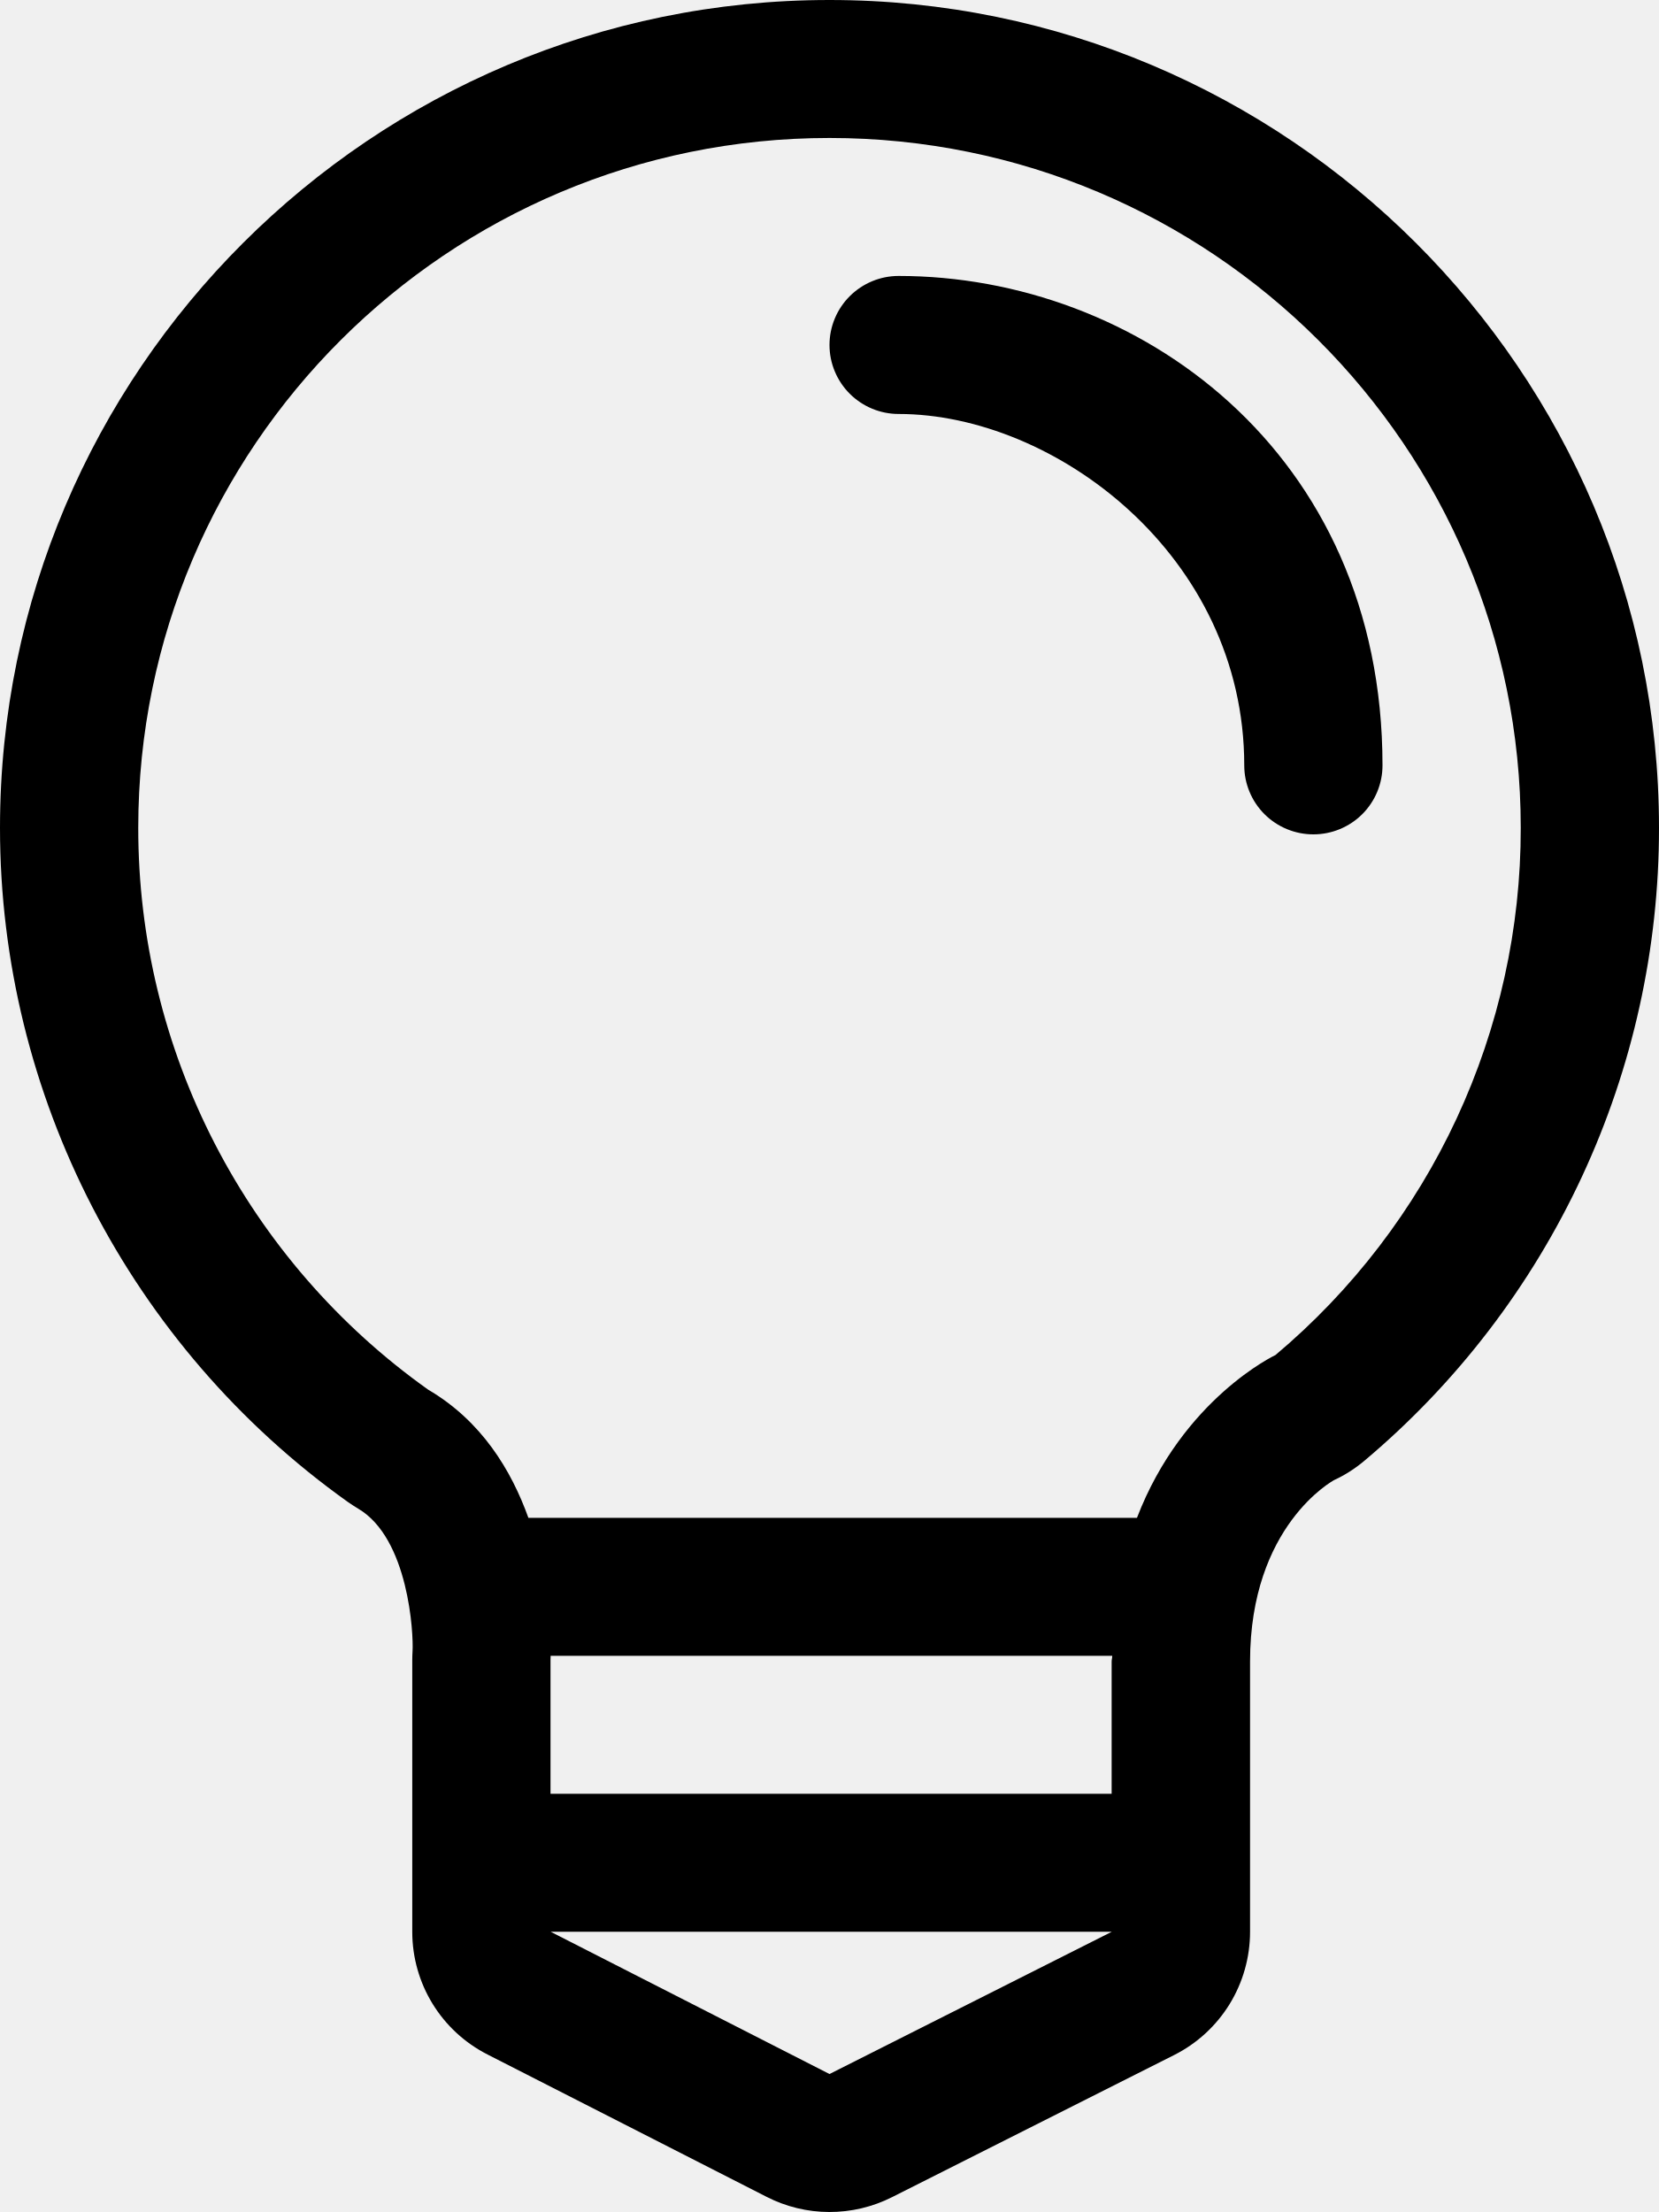
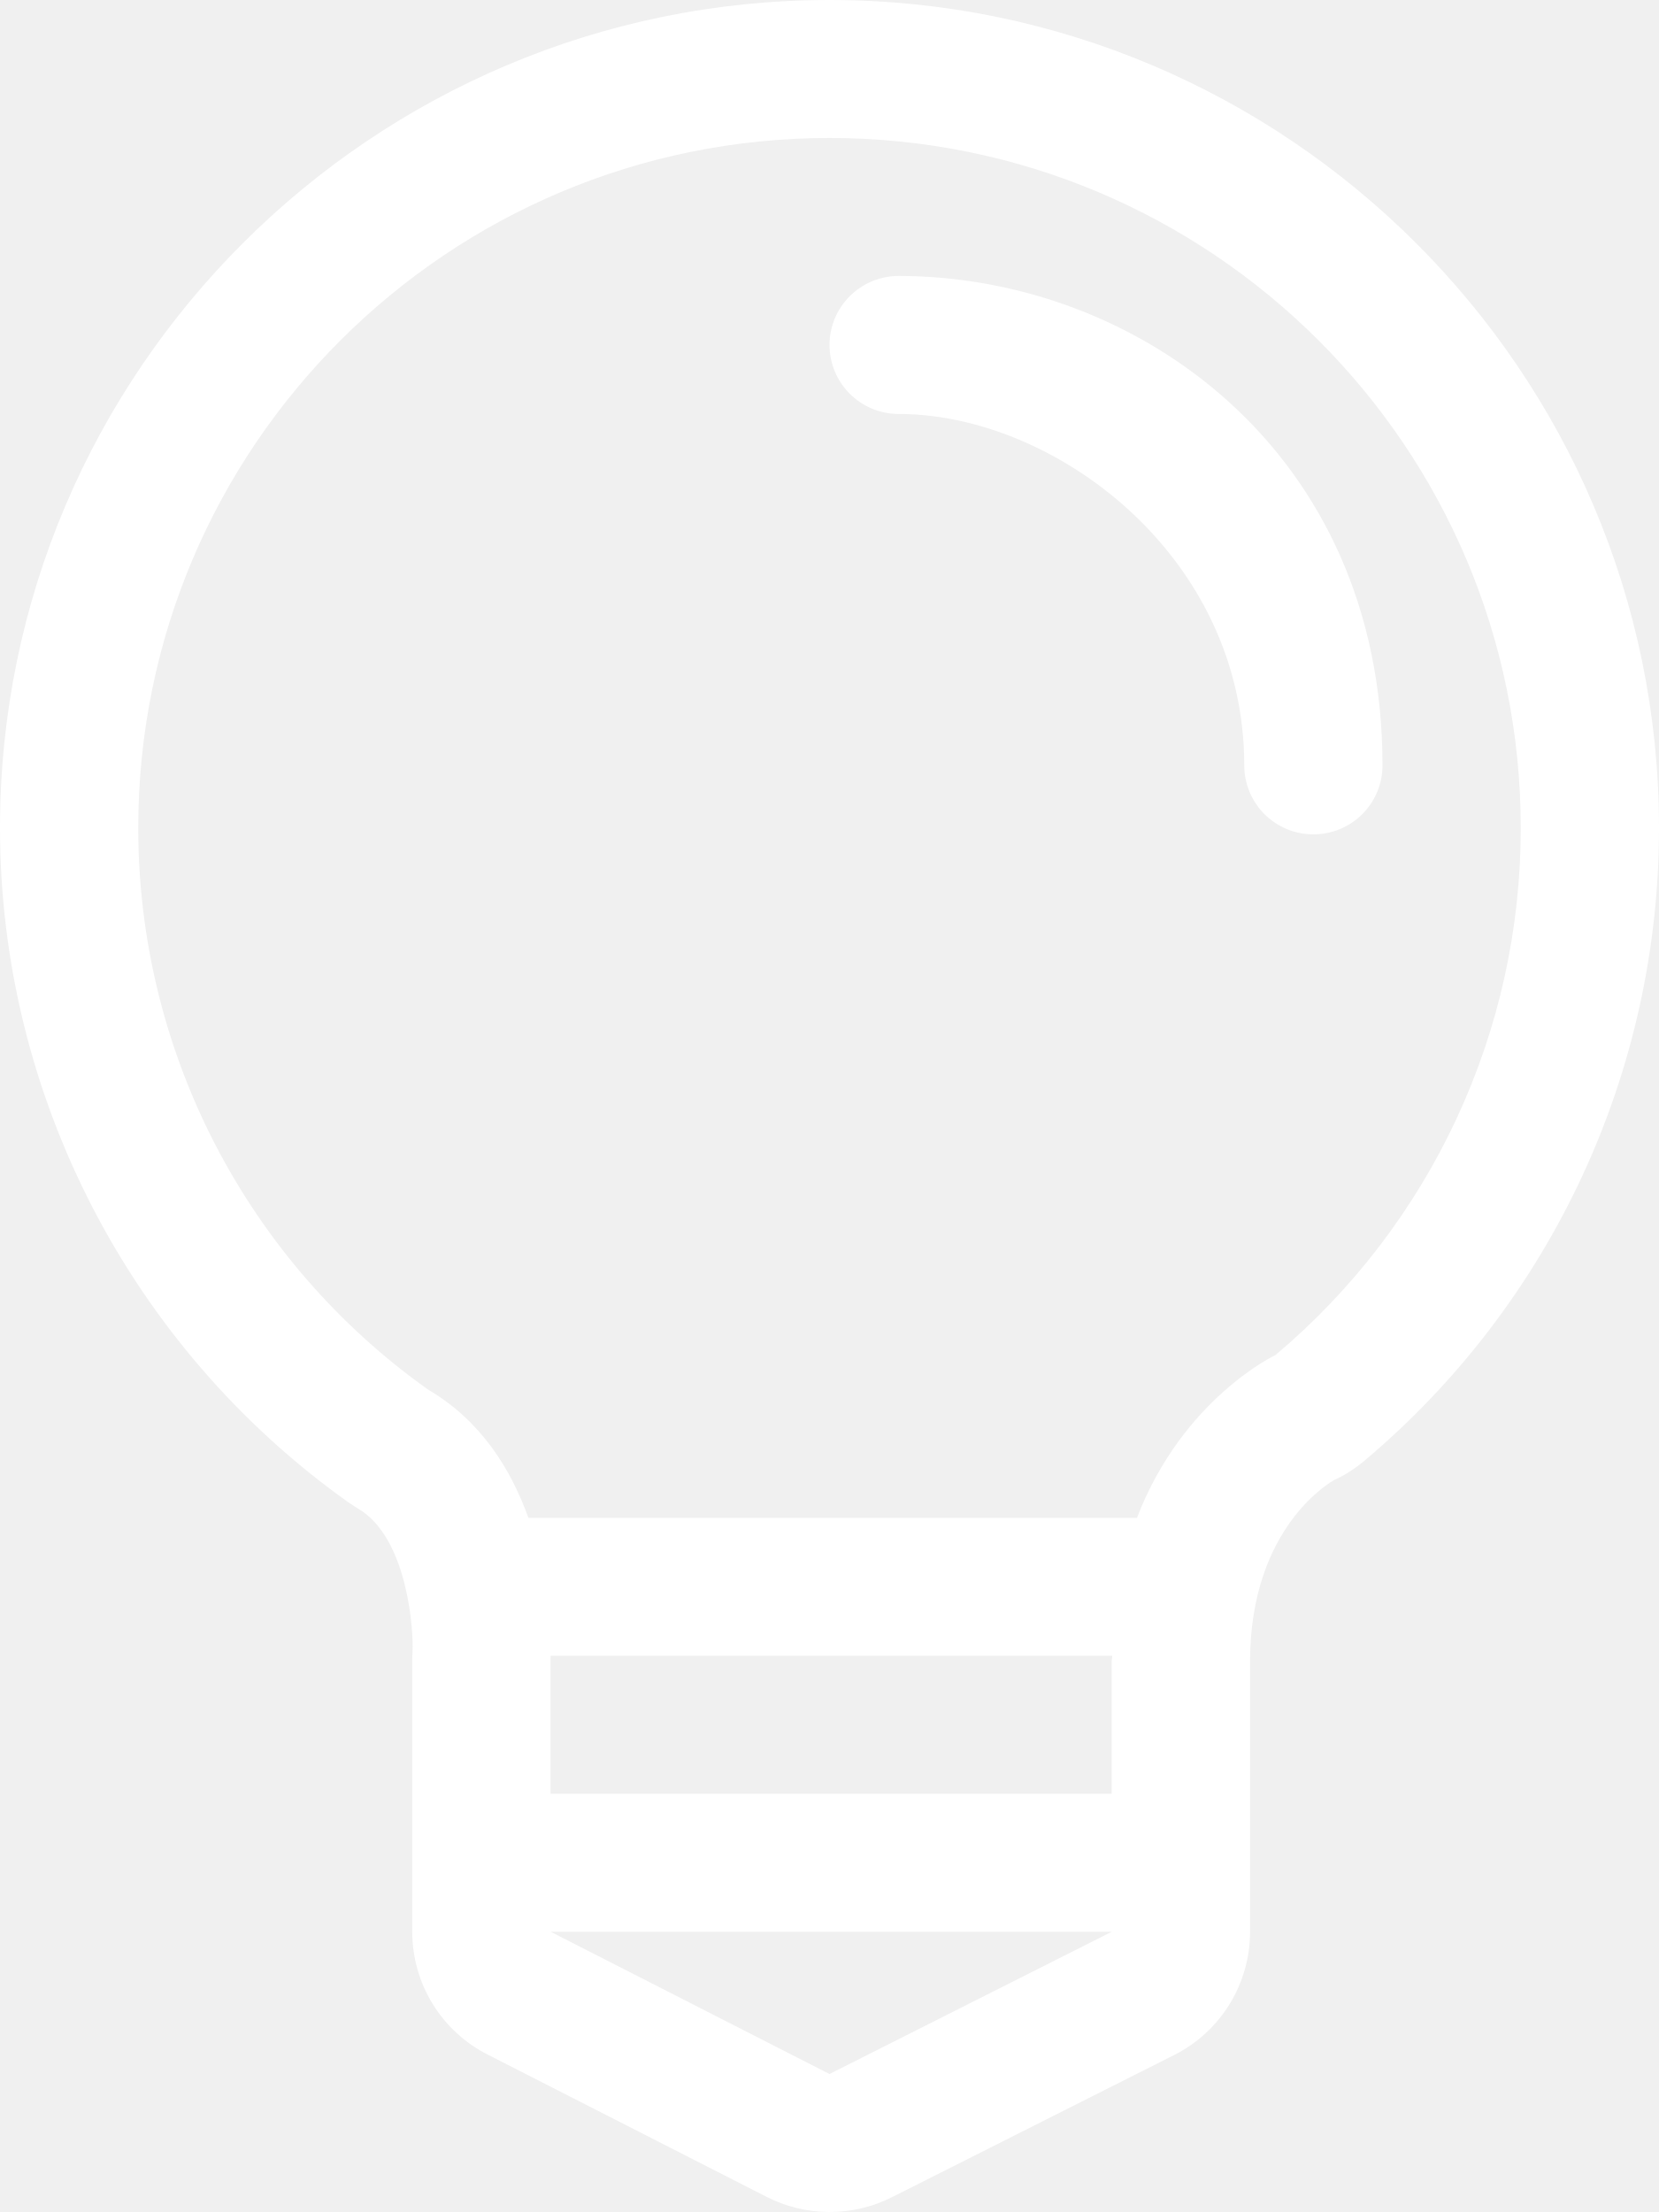
<svg xmlns="http://www.w3.org/2000/svg" width="30" height="40" viewBox="0 0 30 40" fill="none">
-   <path d="M15 0C6.73 0 0 6.717 0 14.971C0 19.797 2.35 24.353 6.29 27.16C6.35 27.202 6.412 27.242 6.475 27.28C7.39 27.816 7.48 29.545 7.46 29.862C7.457 29.914 7.455 29.965 7.455 30.017V34.932C7.455 35.871 7.98 36.727 8.818 37.153L13.863 39.726C14.213 39.905 14.601 39.999 14.994 40C15.388 40.001 15.776 39.91 16.128 39.733L21.233 37.161C21.646 36.953 21.993 36.634 22.235 36.241C22.477 35.847 22.605 35.394 22.605 34.932V30.047C22.605 27.584 24.113 26.771 24.128 26.763C24.328 26.671 24.512 26.551 24.68 26.409C26.348 25.004 27.688 23.253 28.607 21.277C29.526 19.301 30.001 17.149 30 14.971C30 6.717 23.27 0 15 0ZM9.955 30.02C9.955 30.02 9.955 29.97 9.957 29.942H20.113C20.113 29.98 20.102 30.007 20.102 30.047V32.437H9.955V30.02ZM15 37.505L9.957 34.932H20.105L15 37.505ZM23.065 24.503C23.065 24.503 21.39 25.289 20.56 27.447H9.555C9.245 26.584 8.707 25.695 7.742 25.129C6.12 23.976 4.798 22.452 3.886 20.685C2.974 18.918 2.499 16.959 2.5 14.971C2.5 8.082 8.098 2.495 15 2.495C21.902 2.495 27.5 8.082 27.5 14.971C27.502 16.787 27.106 18.58 26.34 20.227C25.574 21.873 24.456 23.333 23.065 24.503ZM16.25 4.99C15.918 4.99 15.601 5.122 15.366 5.356C15.132 5.59 15 5.907 15 6.238C15 6.569 15.132 6.886 15.366 7.12C15.601 7.354 15.918 7.486 16.25 7.486C19.062 7.486 22.5 10.038 22.5 13.841C22.5 14.172 22.632 14.489 22.866 14.723C23.101 14.957 23.419 15.088 23.75 15.088C24.081 15.088 24.399 14.957 24.634 14.723C24.868 14.489 25 14.172 25 13.841C25 8.149 20.547 4.99 16.25 4.99Z" fill="black" />
+   <path d="M15 0C6.73 0 0 6.717 0 14.971C0 19.797 2.35 24.353 6.29 27.16C6.35 27.202 6.412 27.242 6.475 27.28C7.39 27.816 7.48 29.545 7.46 29.862C7.457 29.914 7.455 29.965 7.455 30.017V34.932C7.455 35.871 7.98 36.727 8.818 37.153L13.863 39.726C14.213 39.905 14.601 39.999 14.994 40C15.388 40.001 15.776 39.91 16.128 39.733L21.233 37.161C21.646 36.953 21.993 36.634 22.235 36.241C22.477 35.847 22.605 35.394 22.605 34.932V30.047C22.605 27.584 24.113 26.771 24.128 26.763C24.328 26.671 24.512 26.551 24.68 26.409C26.348 25.004 27.688 23.253 28.607 21.277C29.526 19.301 30.001 17.149 30 14.971C30 6.717 23.27 0 15 0ZM9.955 30.02C9.955 30.02 9.955 29.97 9.957 29.942H20.113C20.113 29.98 20.102 30.007 20.102 30.047V32.437H9.955V30.02ZM15 37.505L9.957 34.932H20.105L15 37.505ZM23.065 24.503C23.065 24.503 21.39 25.289 20.56 27.447H9.555C9.245 26.584 8.707 25.695 7.742 25.129C6.12 23.976 4.798 22.452 3.886 20.685C2.974 18.918 2.499 16.959 2.5 14.971C2.5 8.082 8.098 2.495 15 2.495C21.902 2.495 27.5 8.082 27.5 14.971C27.502 16.787 27.106 18.58 26.34 20.227C25.574 21.873 24.456 23.333 23.065 24.503ZM16.25 4.99C15.918 4.99 15.601 5.122 15.366 5.356C15.132 5.59 15 5.907 15 6.238C15 6.569 15.132 6.886 15.366 7.12C15.601 7.354 15.918 7.486 16.25 7.486C19.062 7.486 22.5 10.038 22.5 13.841C22.5 14.172 22.632 14.489 22.866 14.723C23.101 14.957 23.419 15.088 23.75 15.088C24.081 15.088 24.399 14.957 24.634 14.723C24.868 14.489 25 14.172 25 13.841C25 8.149 20.547 4.99 16.25 4.99Z" fill="white" />
</svg>
